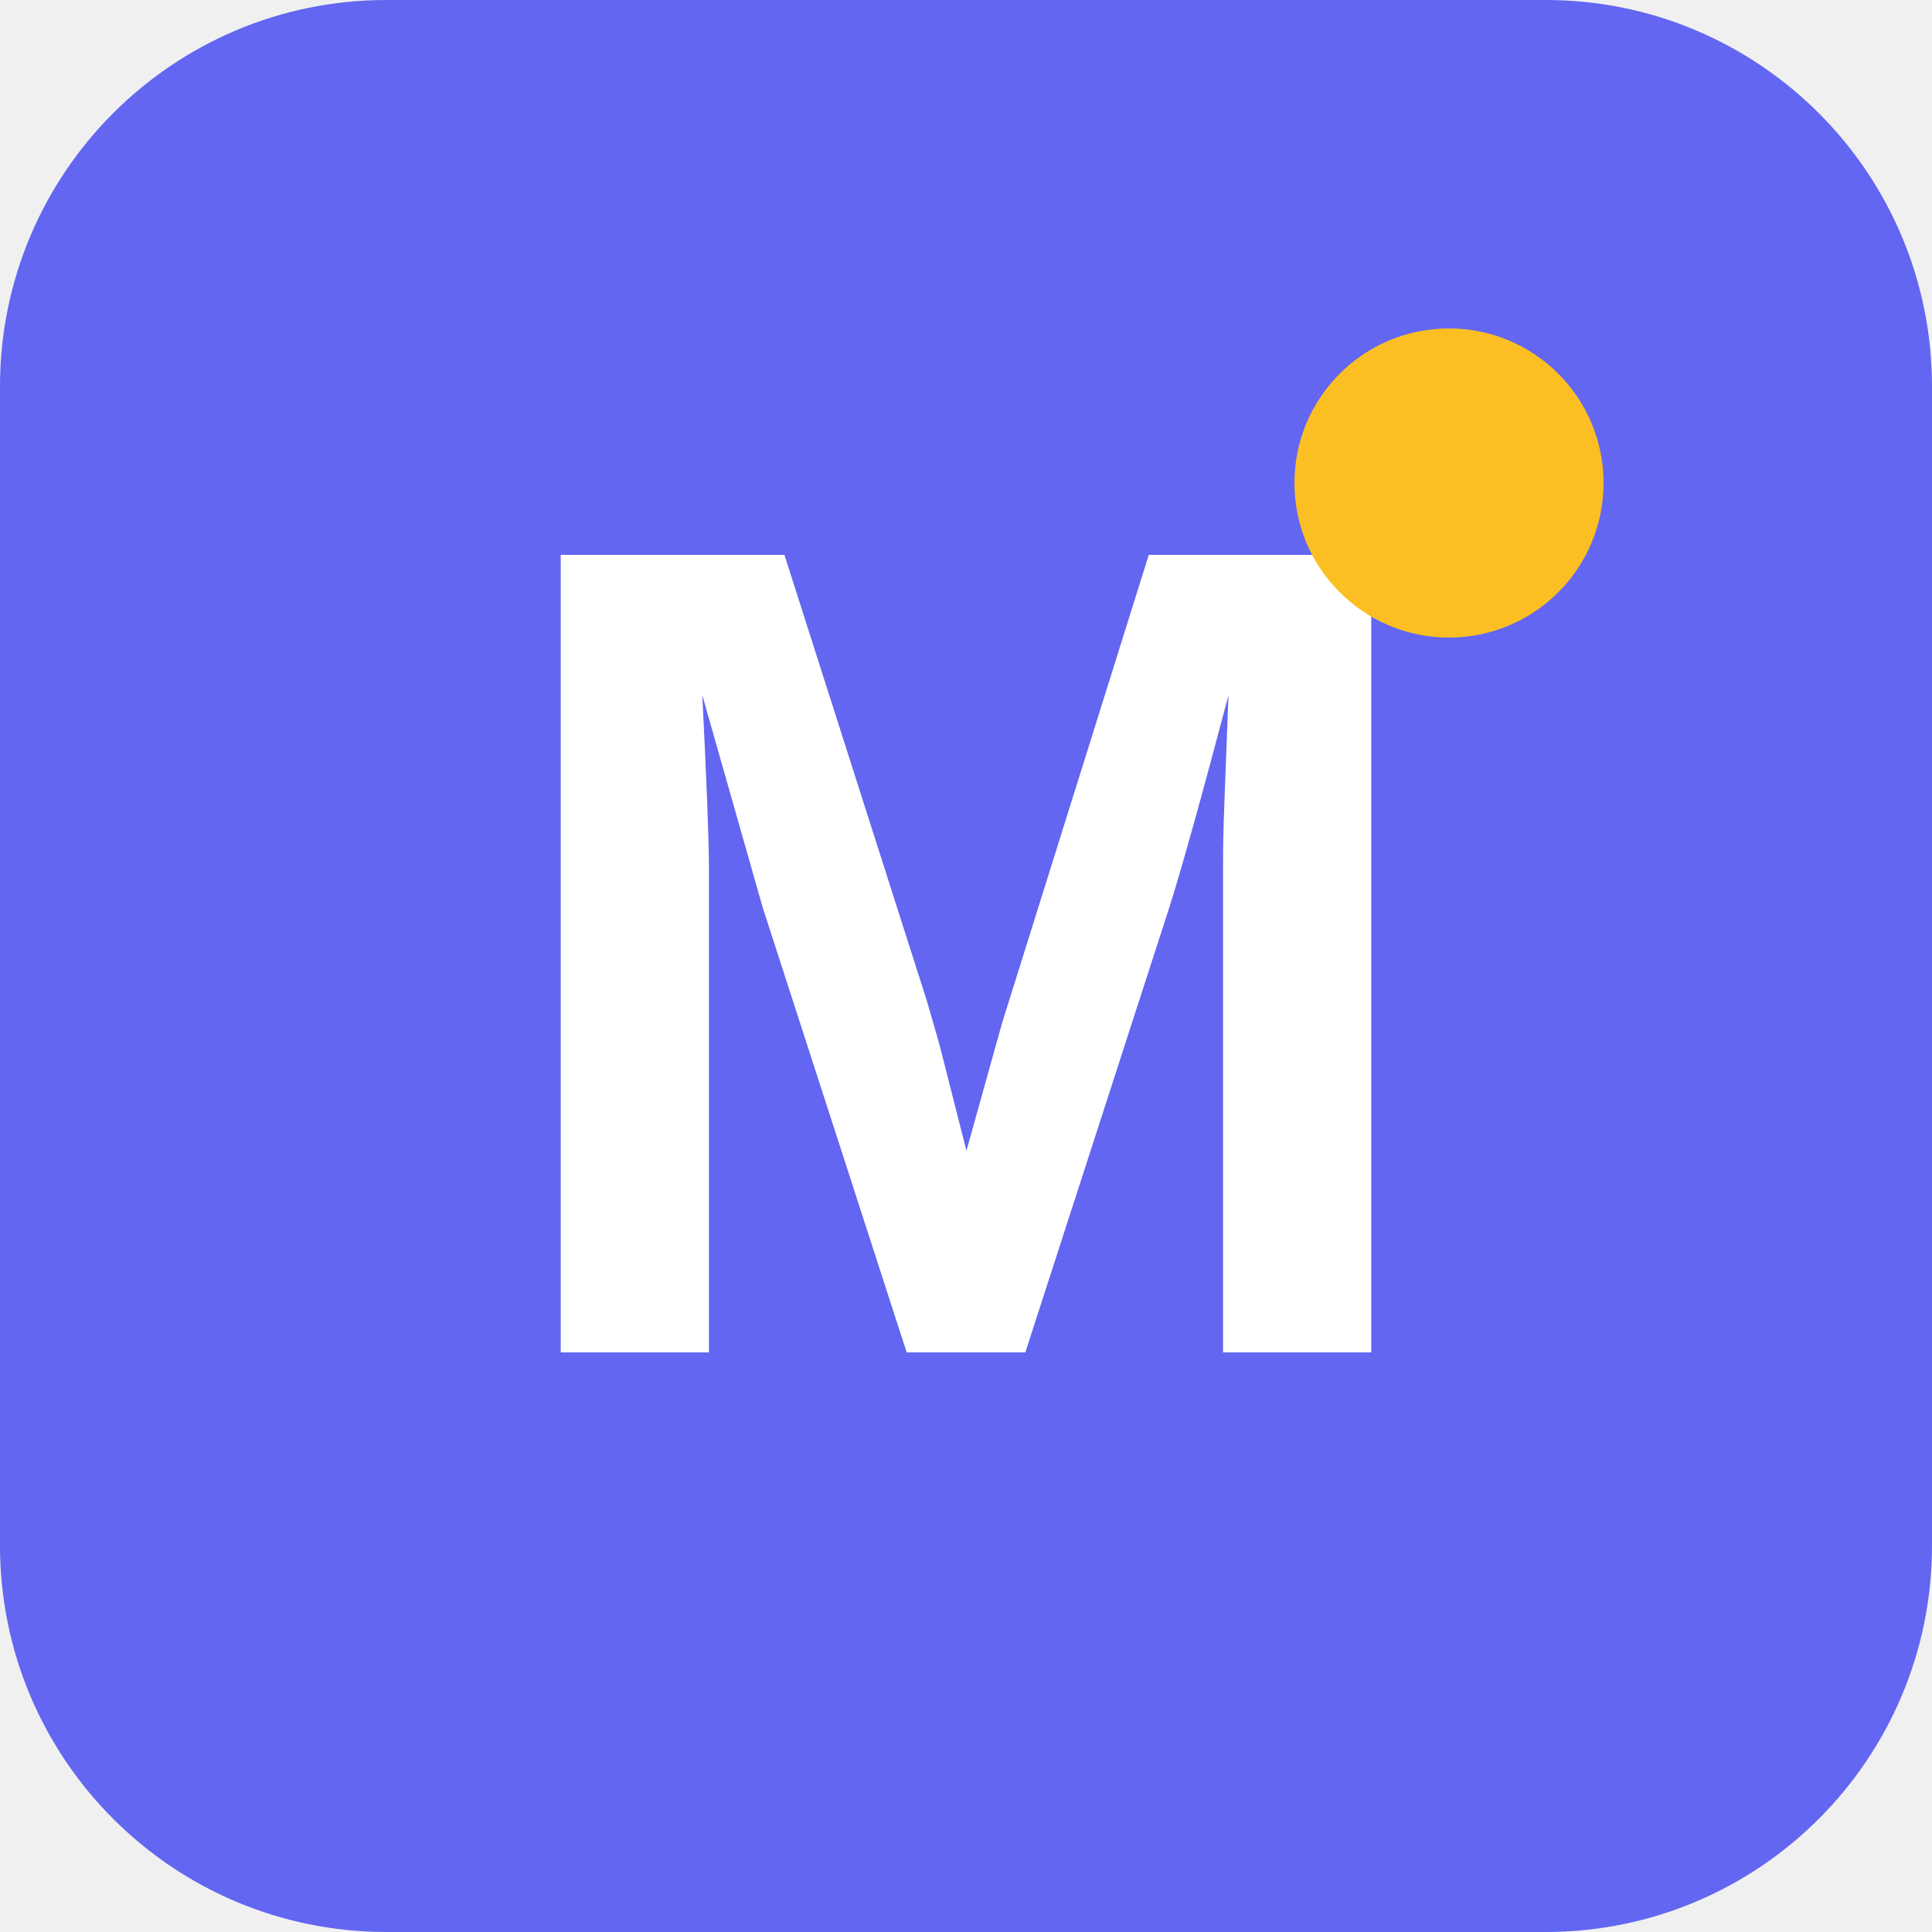
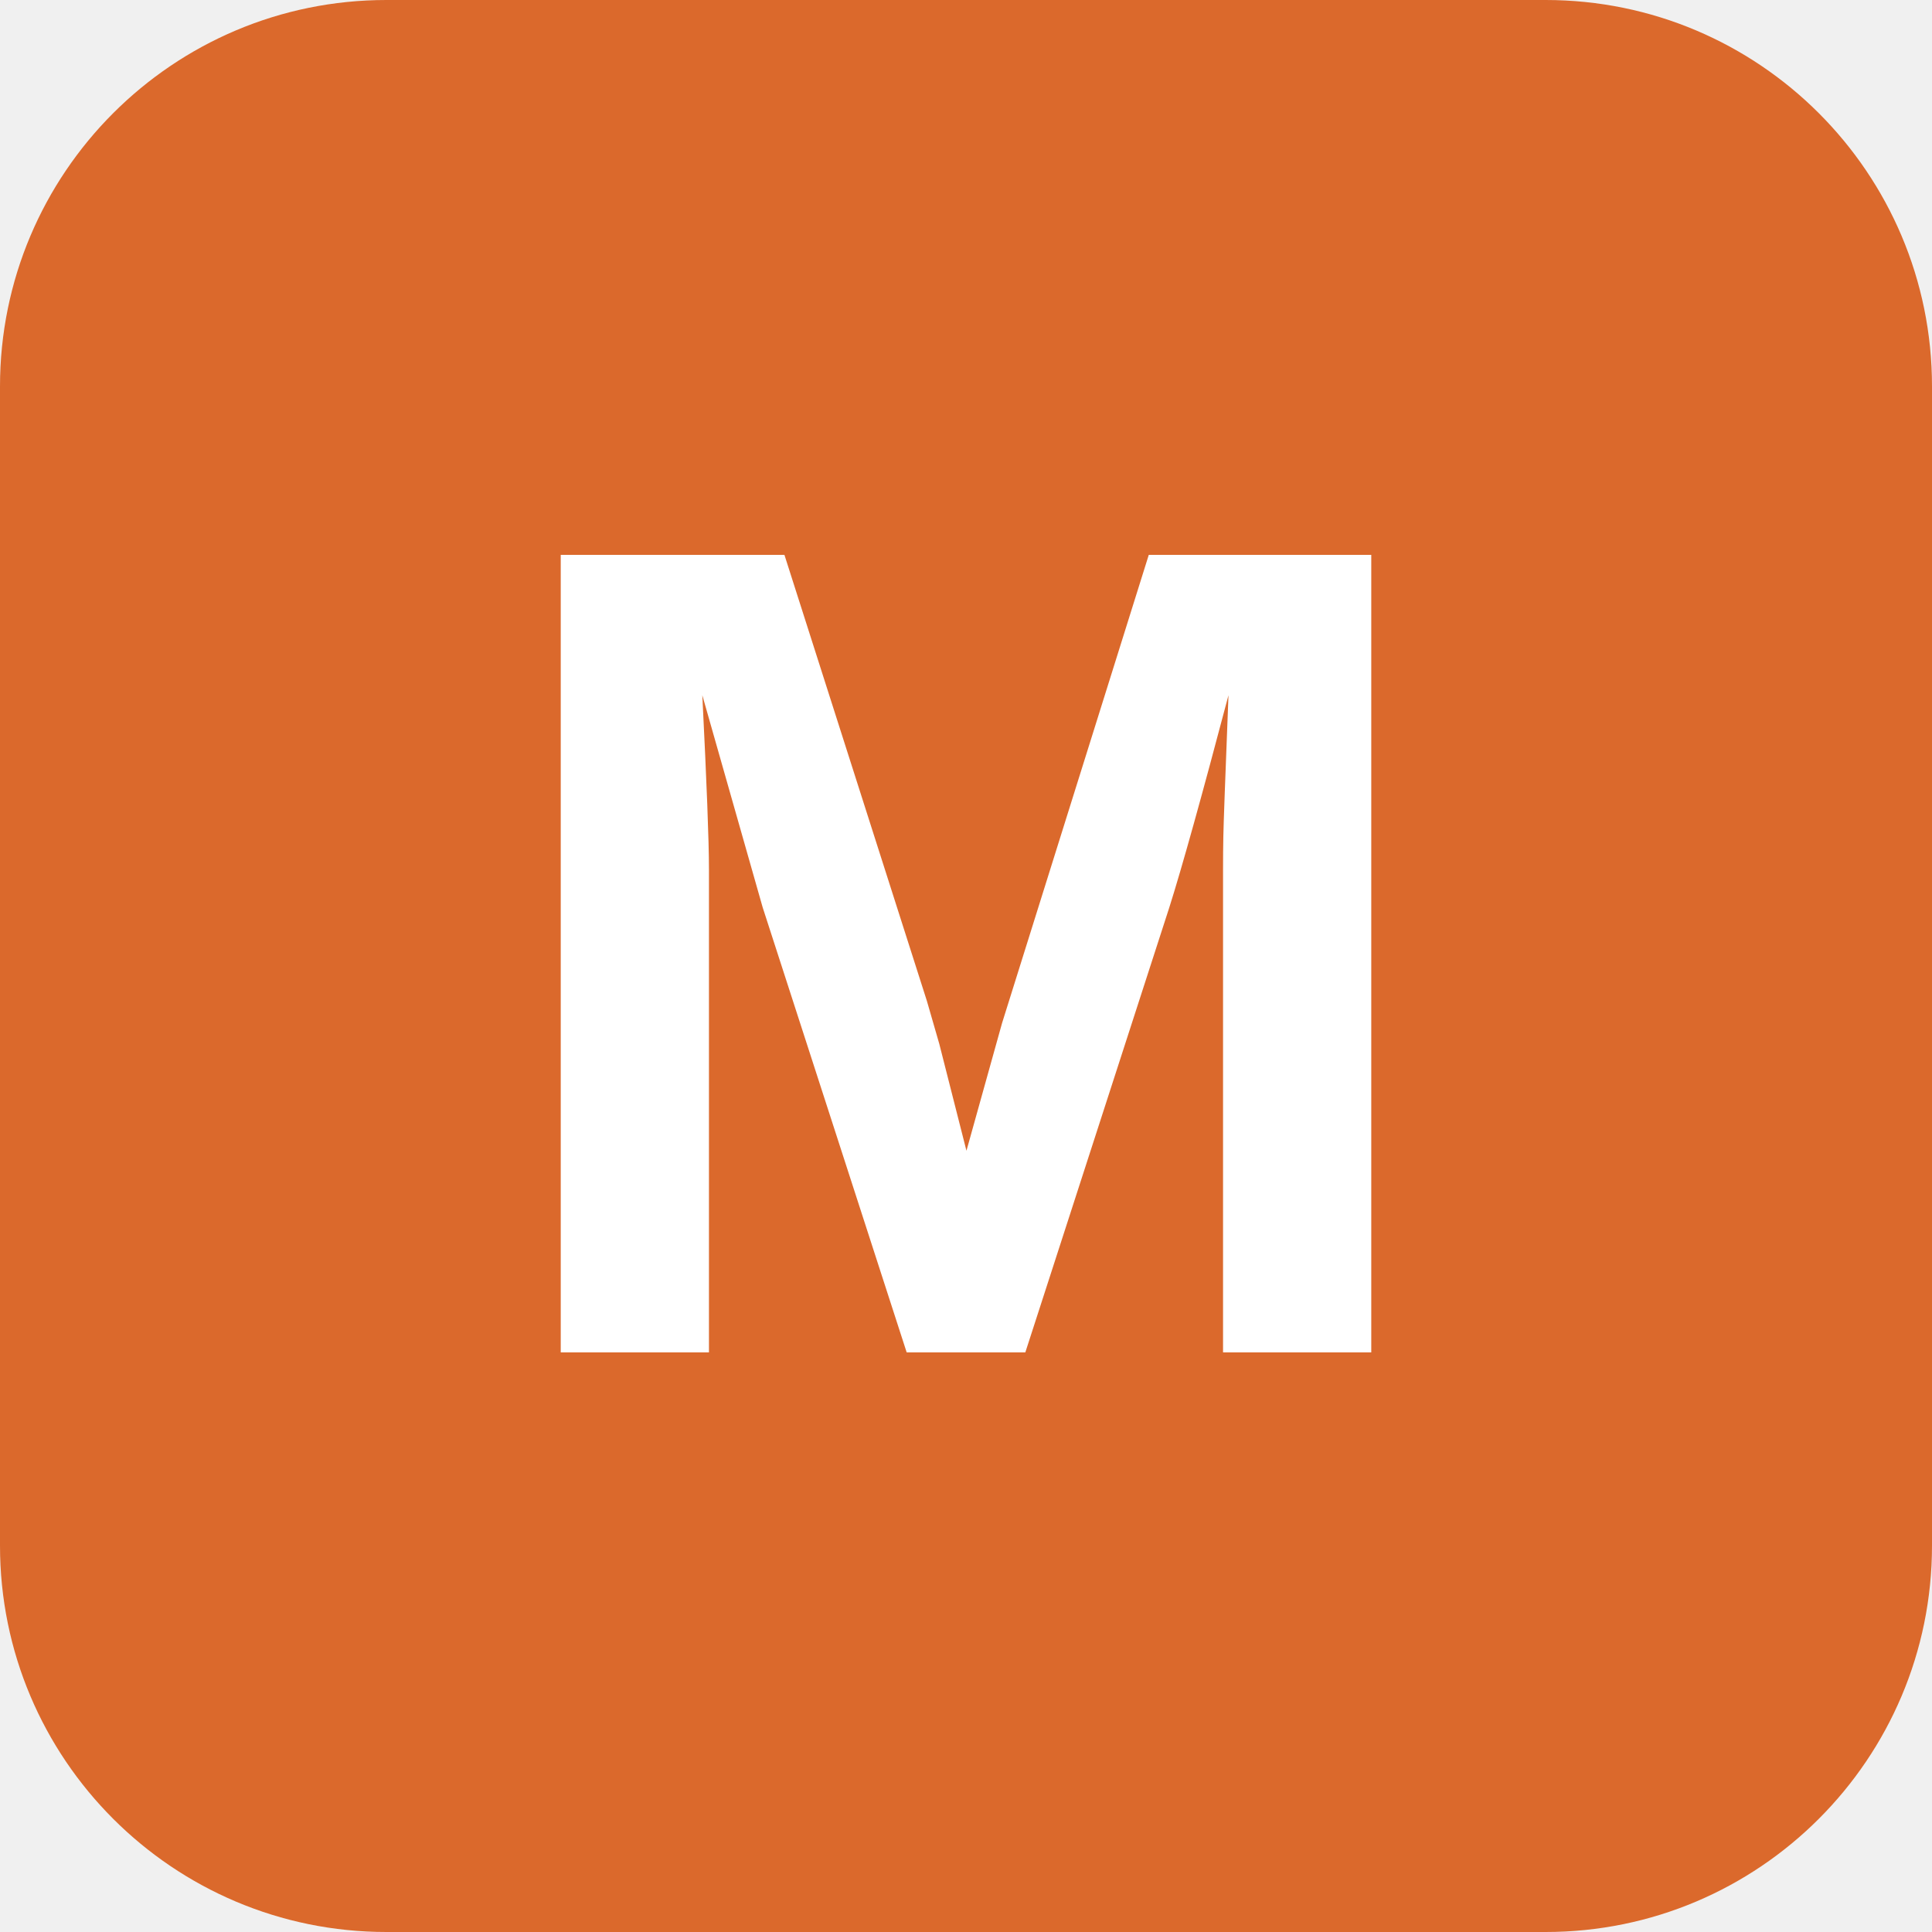
<svg xmlns="http://www.w3.org/2000/svg" viewBox="0 0 100 100">
-   <rect width="100" height="100" rx="20" fill="#6366f1" />
+   <rect width="100" height="100" rx="20" fill="#db692c" />
  <text x="50" y="70" font-family="Arial, sans-serif" font-size="60" font-weight="bold" fill="white" text-anchor="middle">M</text>
-   <circle cx="75" cy="25" r="8" fill="#fbbf24" />
</svg>
